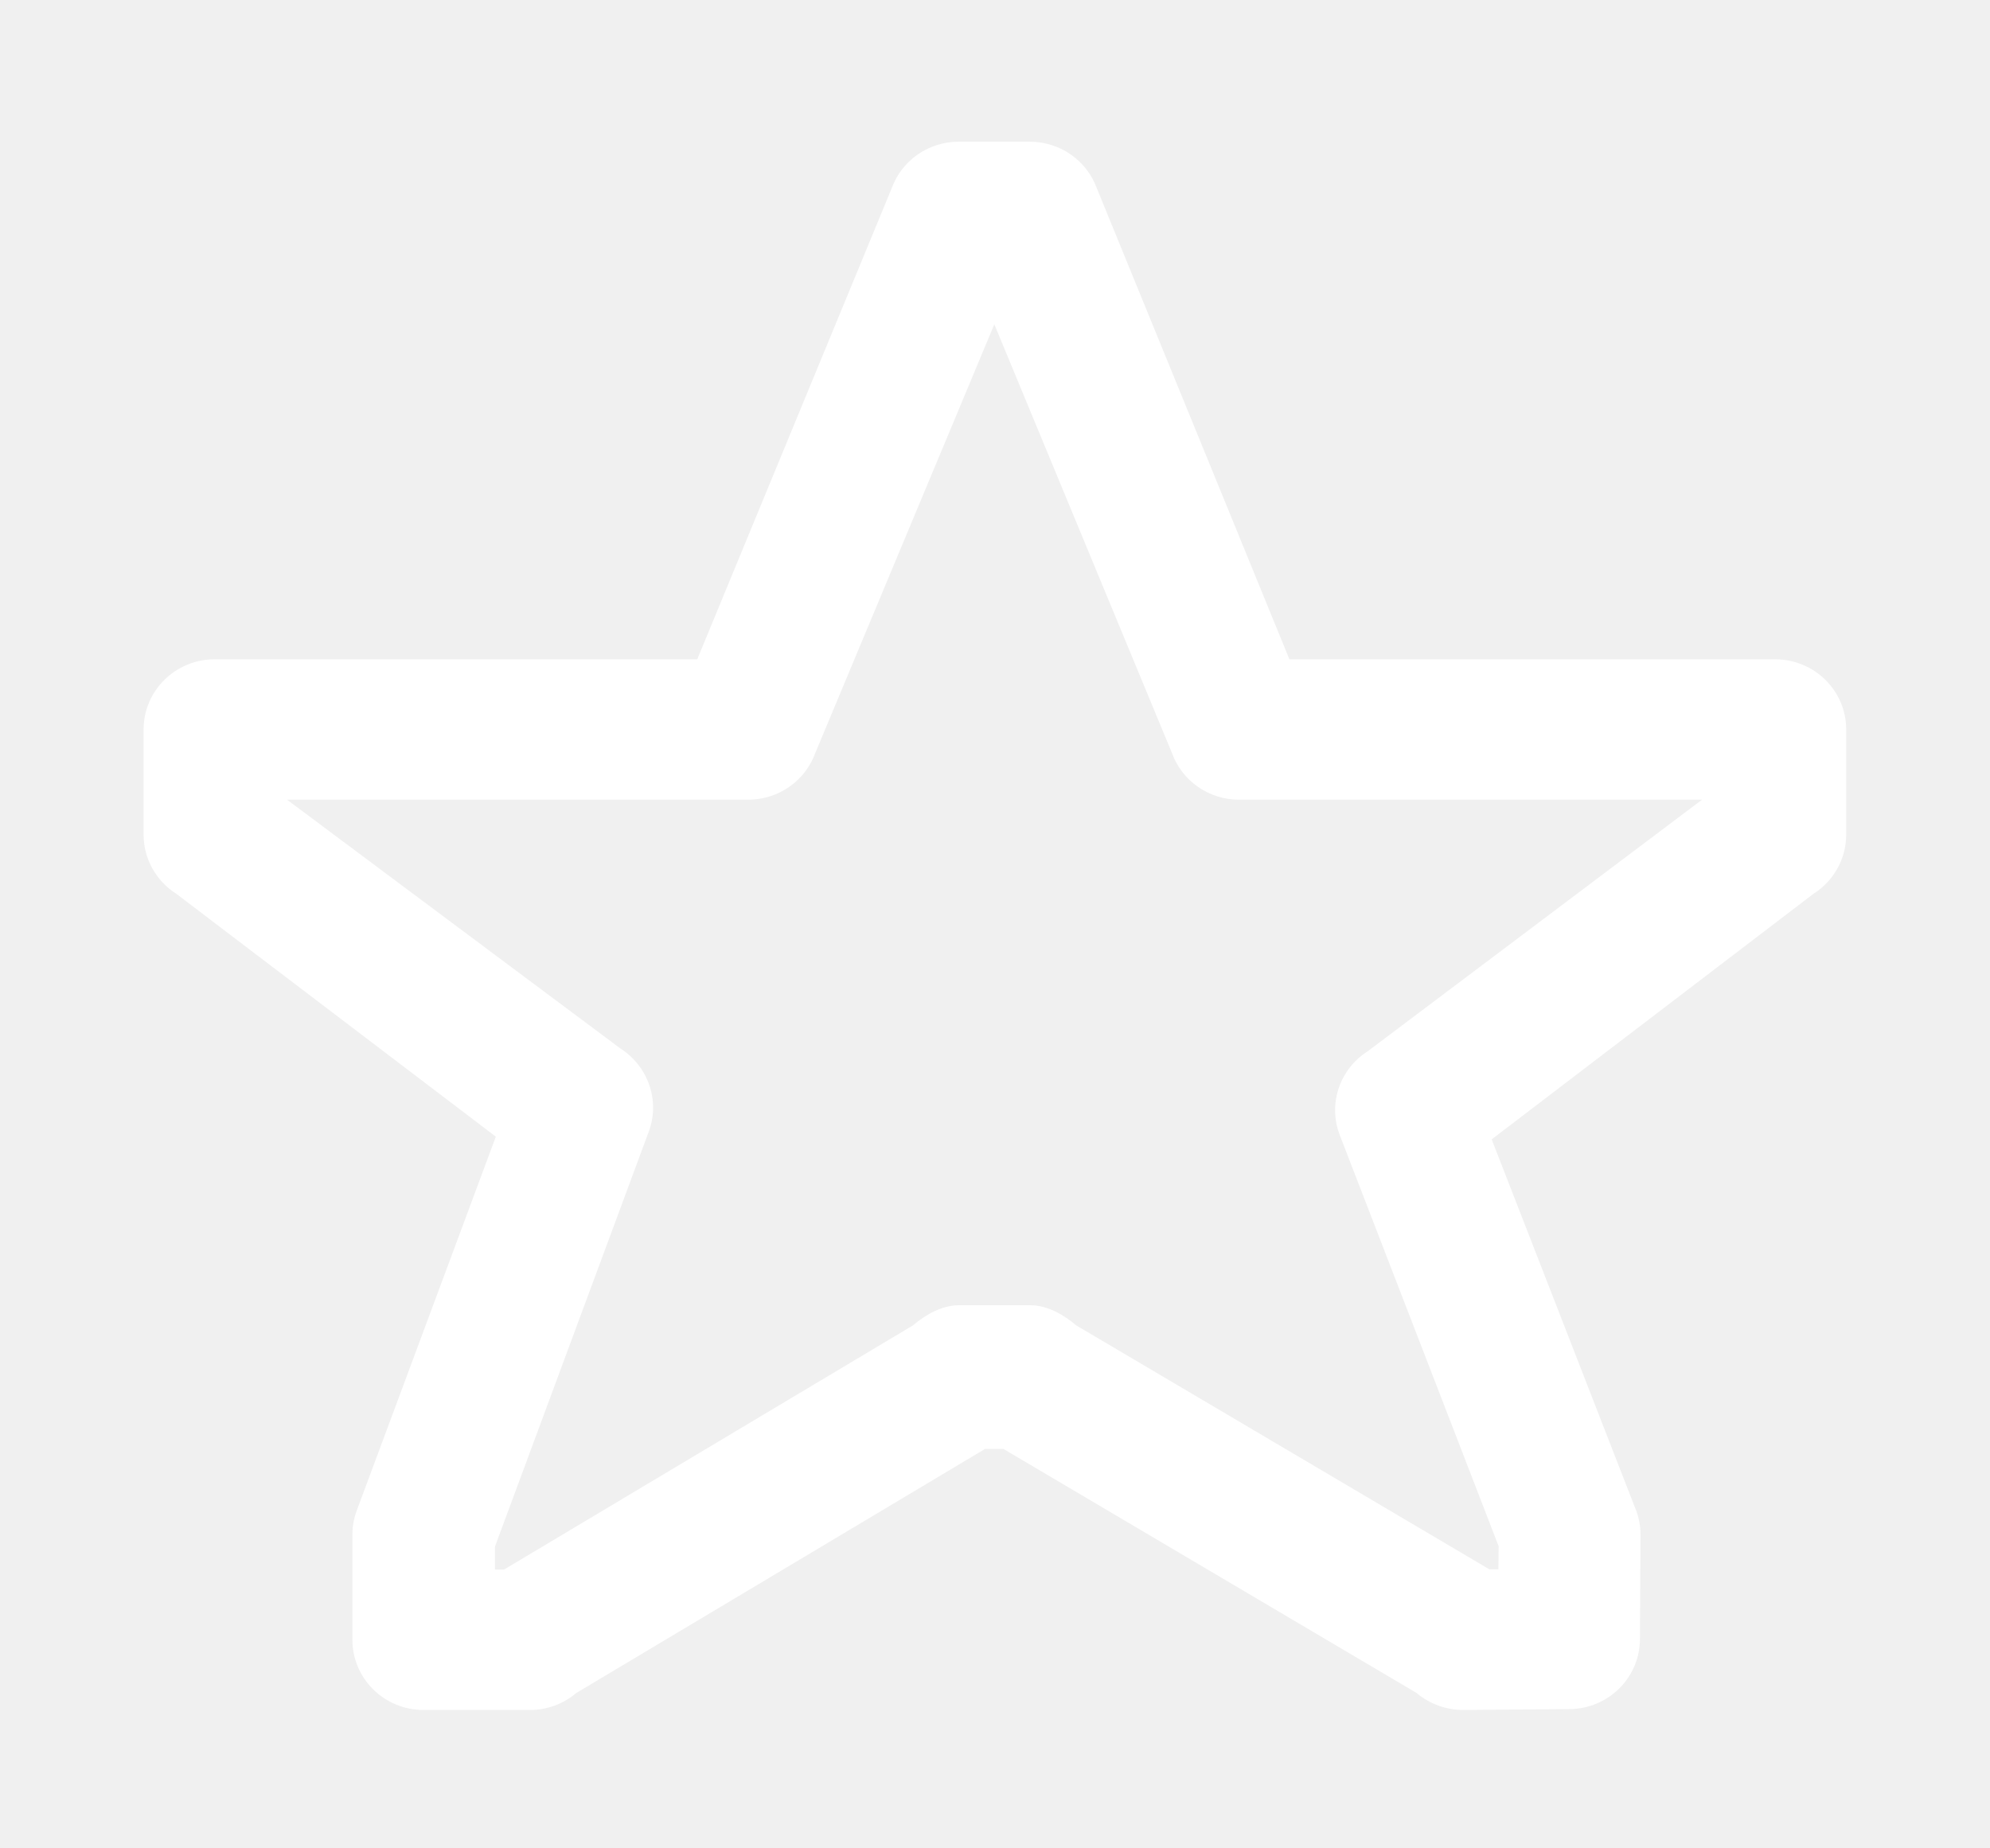
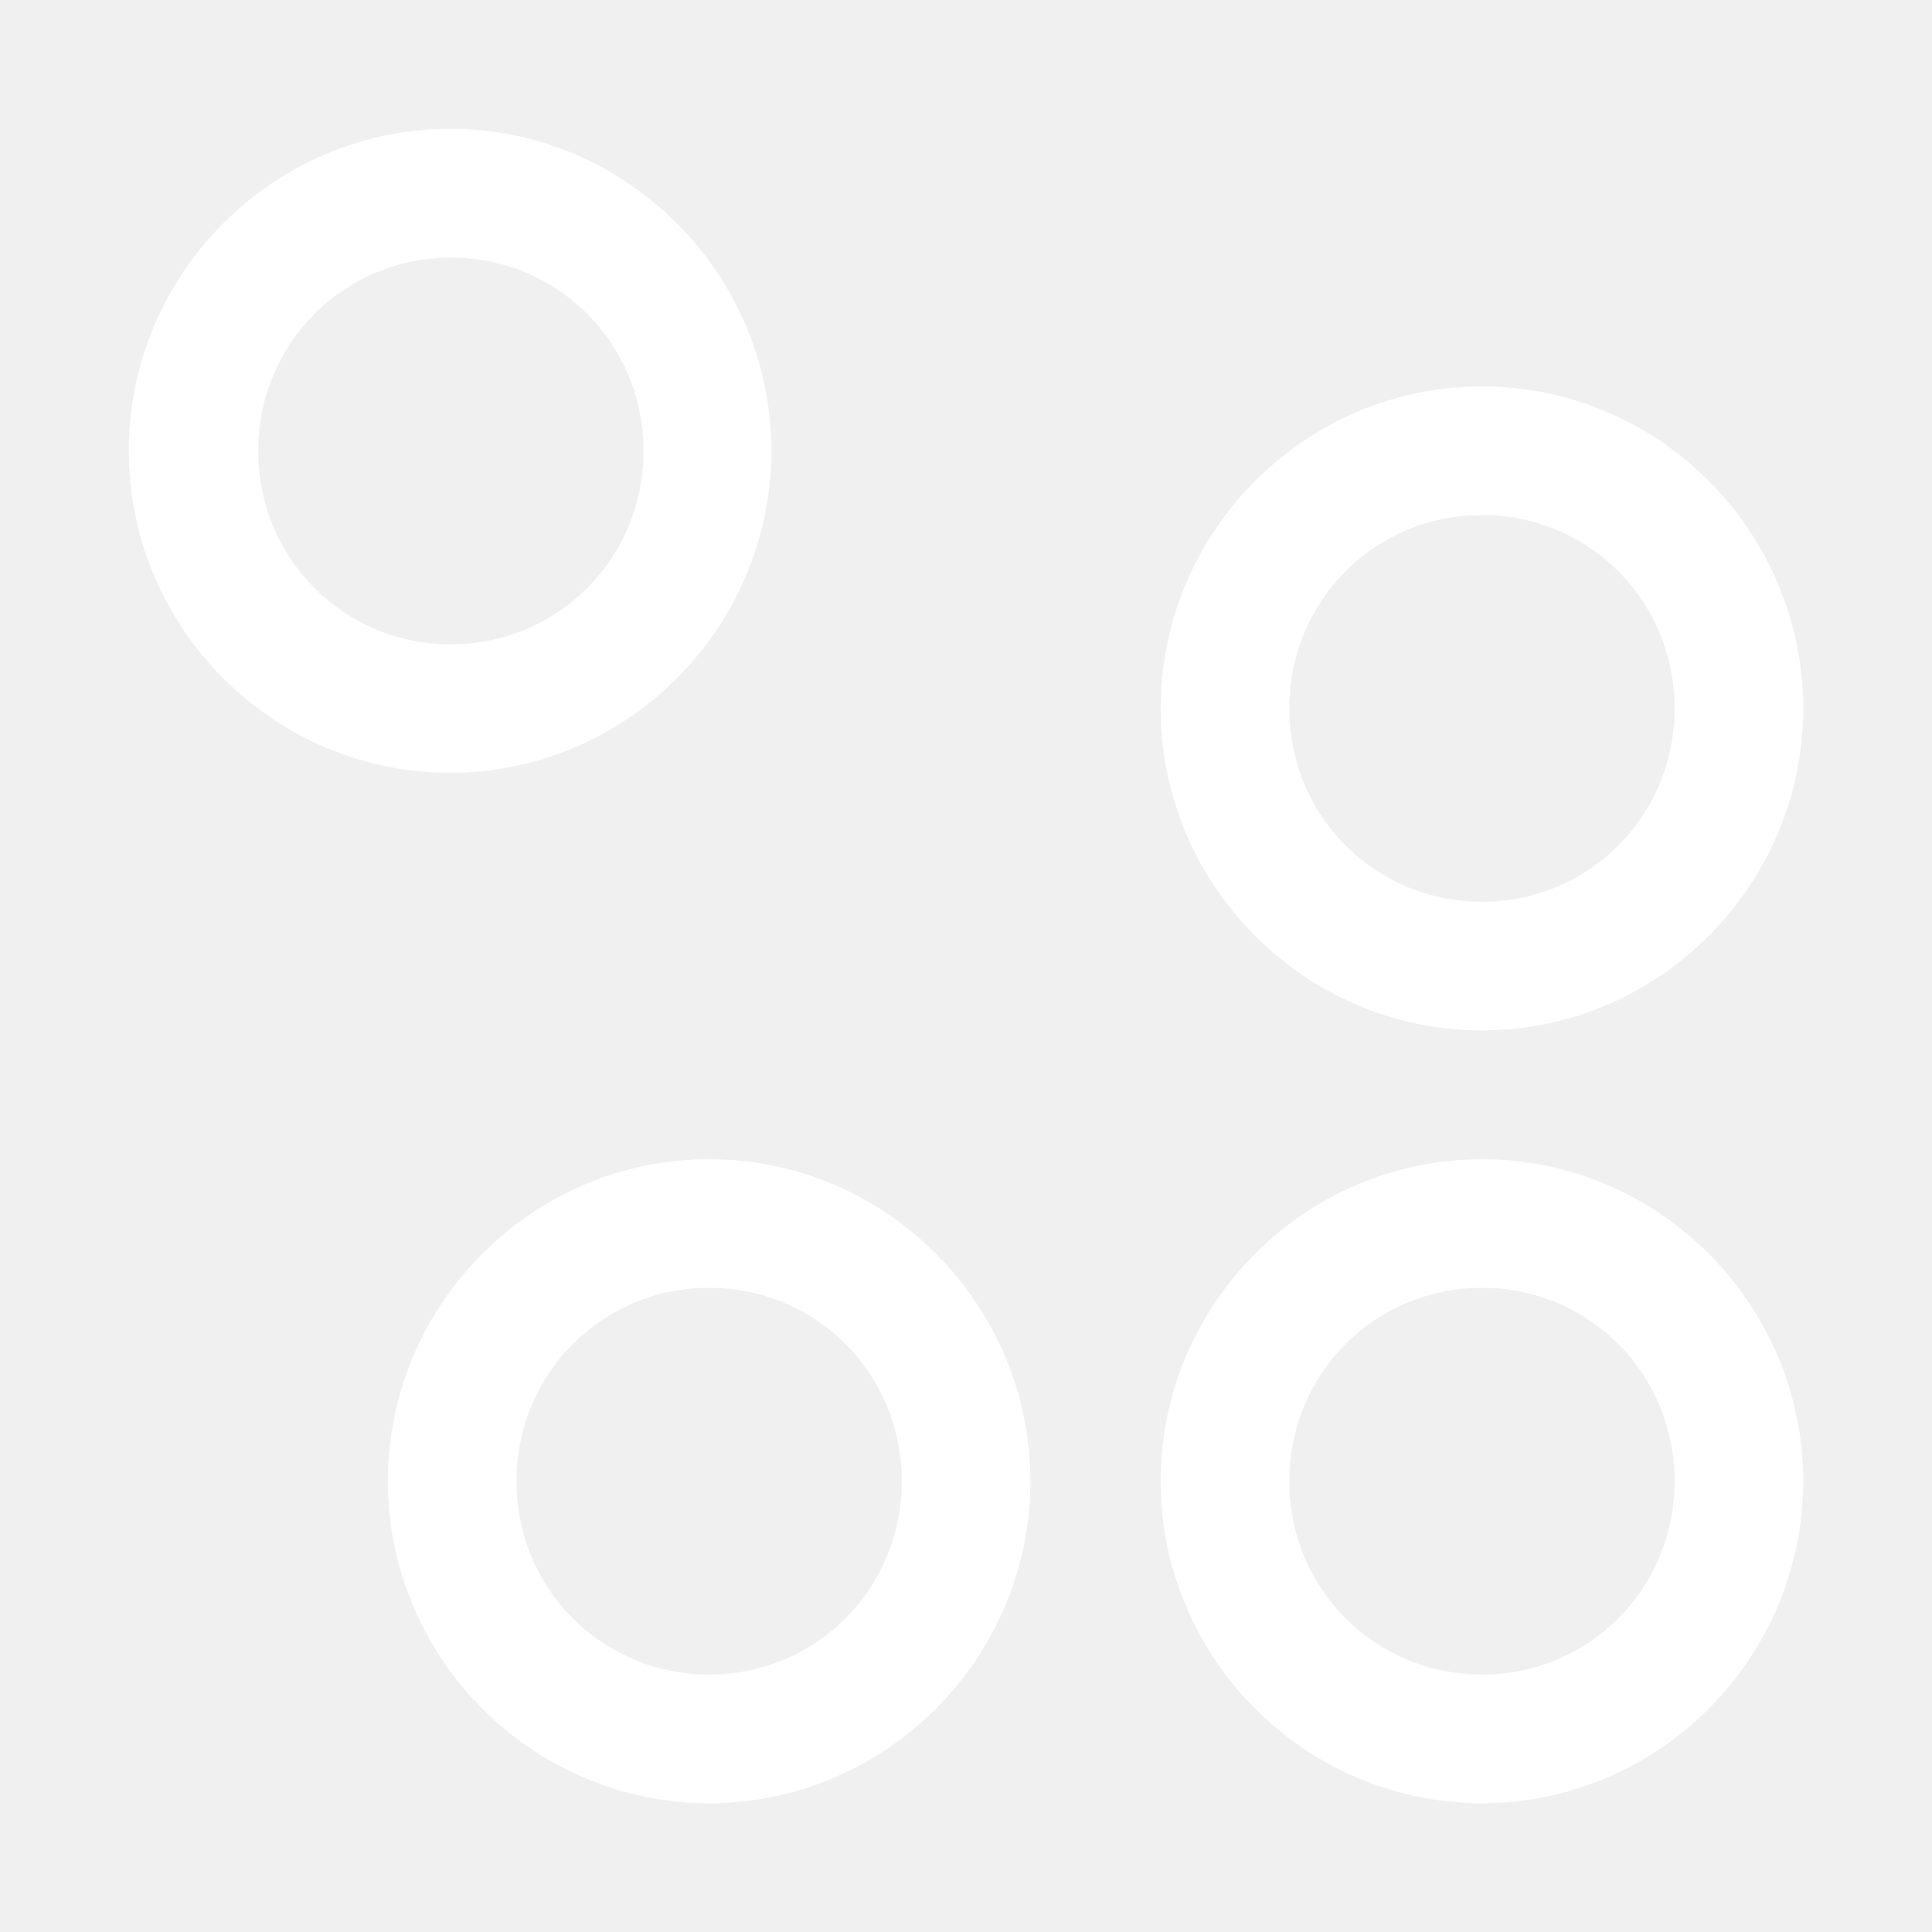
- <svg xmlns="http://www.w3.org/2000/svg" height="1300" viewBox="0 0 1400 1300" width="1400">
+ <svg xmlns="http://www.w3.org/2000/svg" viewBox="0 0 1500 1500">
  <g fill="#fff">
-     <path d="m35.511 431.926c-.213-0-.402.132-.473.33l-1.367 3.312h-3.395c-.276 0-.5.221-.5.494v.741c0.0.168.087.324.23.415l2.248 1.709-.98 2.635c-.019.053-.029.108-.029.164v.741c0.0.273.224.494.5.494h.75c.12-0.0.235-.043.326-.12l2.875-1.717h.129l2.906 1.717c.092.078.209.12.33.12l.746-.006c.273-.002.494-.22.496-.49l.004-.737c-0-.057-.01-.113-.029-.166l-1.018-2.616 2.264-1.728c.143-.091.23-.247.23-.415v-.741c-0-.273-.224-.494-.5-.494h-3.417l-1.354-3.312c-.071-.198-.26-.33-.473-.33h-.252zm.25 1.285 1.249 3.015c.071.198.26.33.473.33h3.257l-2.352 1.77c-.195.124-.278.363-.201.579l1.122 2.904-.002.162h-.064l-2.904-1.715c-.091-.077-.206-.143-.326-.143h-.5c-.12 0-.235.066-.326.143l-2.875 1.717h-.064v-.162l1.084-2.925c.077-.216-.007-.455-.201-.579l-2.346-1.751h3.244c.213 0.0.402-.132.473-.33z" transform="matrix(100 0 0 100 -2876.575 -43092.903)" />
+     <path d="m349.43 100c-137.24 0-249.43 112.6-249.43 250s112.19 250 249.43 250 249.43-112.6 249.43-250-112.19-250-249.43-250zm801.14 200c-137.24 1e-5 -249.43 112.6-249.43 250s112.19 250 249.43 250c137.24 3e-5 249.43-112.6 249.43-250s-112.19-250-249.43-250zm0 99.865c83.116-2e-5 149.56 66.549 149.56 150.13s-66.449 150.13-149.56 150.13c-83.116-1e-5 -149.56-66.549-149.56-150.13s66.449-150.13 149.56-150.13zm-600 500.13c-137.24 0-249.43 112.6-249.43 250 3e-5 137.4 112.19 250 249.43 250s249.43-112.6 249.43-250-112.19-250-249.43-250zm600 0c-137.24 1e-5 -249.43 112.6-249.43 250 3e-5 137.4 112.19 250 249.43 250s249.43-112.6 249.43-250-112.19-250-249.43-250zm-600 99.865c83.116 0 149.56 66.549 149.56 150.13-2e-5 83.586-66.447 150.13-149.56 150.13-83.116 0-149.56-66.549-149.56-150.13 0-83.586 66.449-150.13 149.56-150.13zm600 0c83.116-2e-5 149.56 66.549 149.56 150.13s-66.449 150.13-149.56 150.13-149.56-66.549-149.56-150.13 66.449-150.13 149.56-150.13zm-800.53-799.86c83.116-2e-5 149.56 66.549 149.56 150.13s-66.449 150.13-149.56 150.13c-83.116-1e-5 -149.56-66.549-149.56-150.13s66.449-150.13 149.56-150.13z" />
  </g>
</svg>
